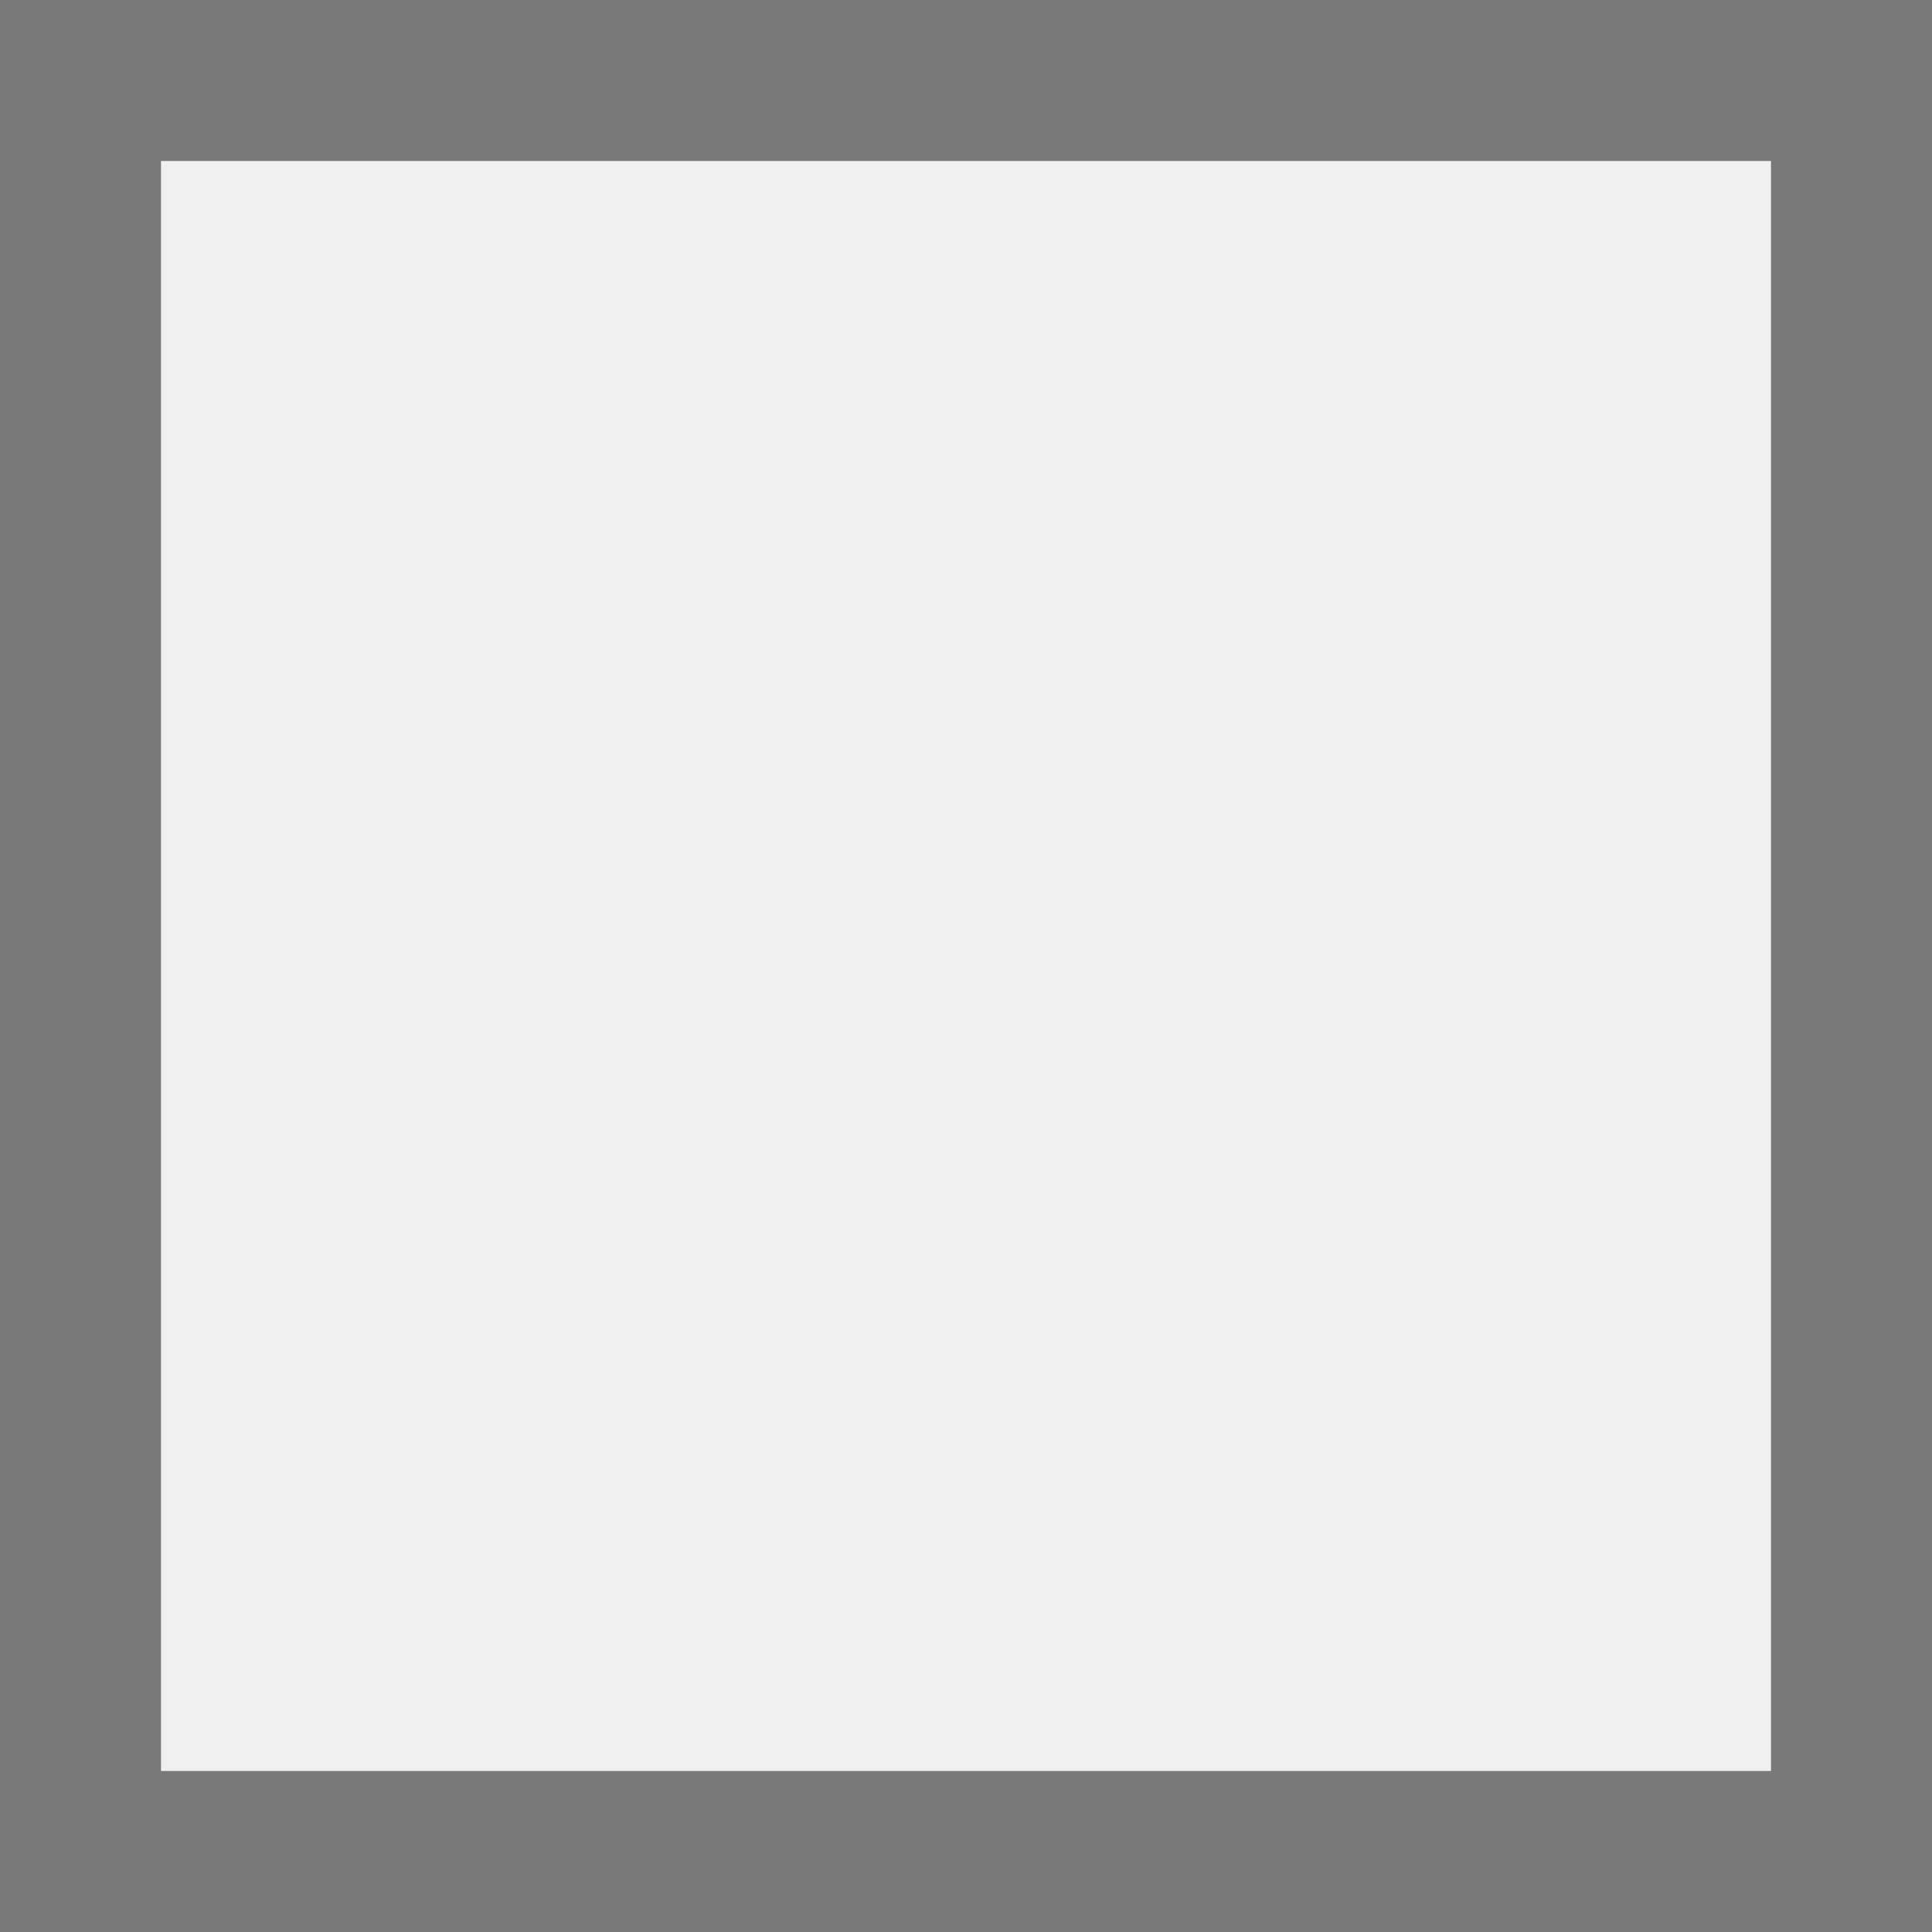
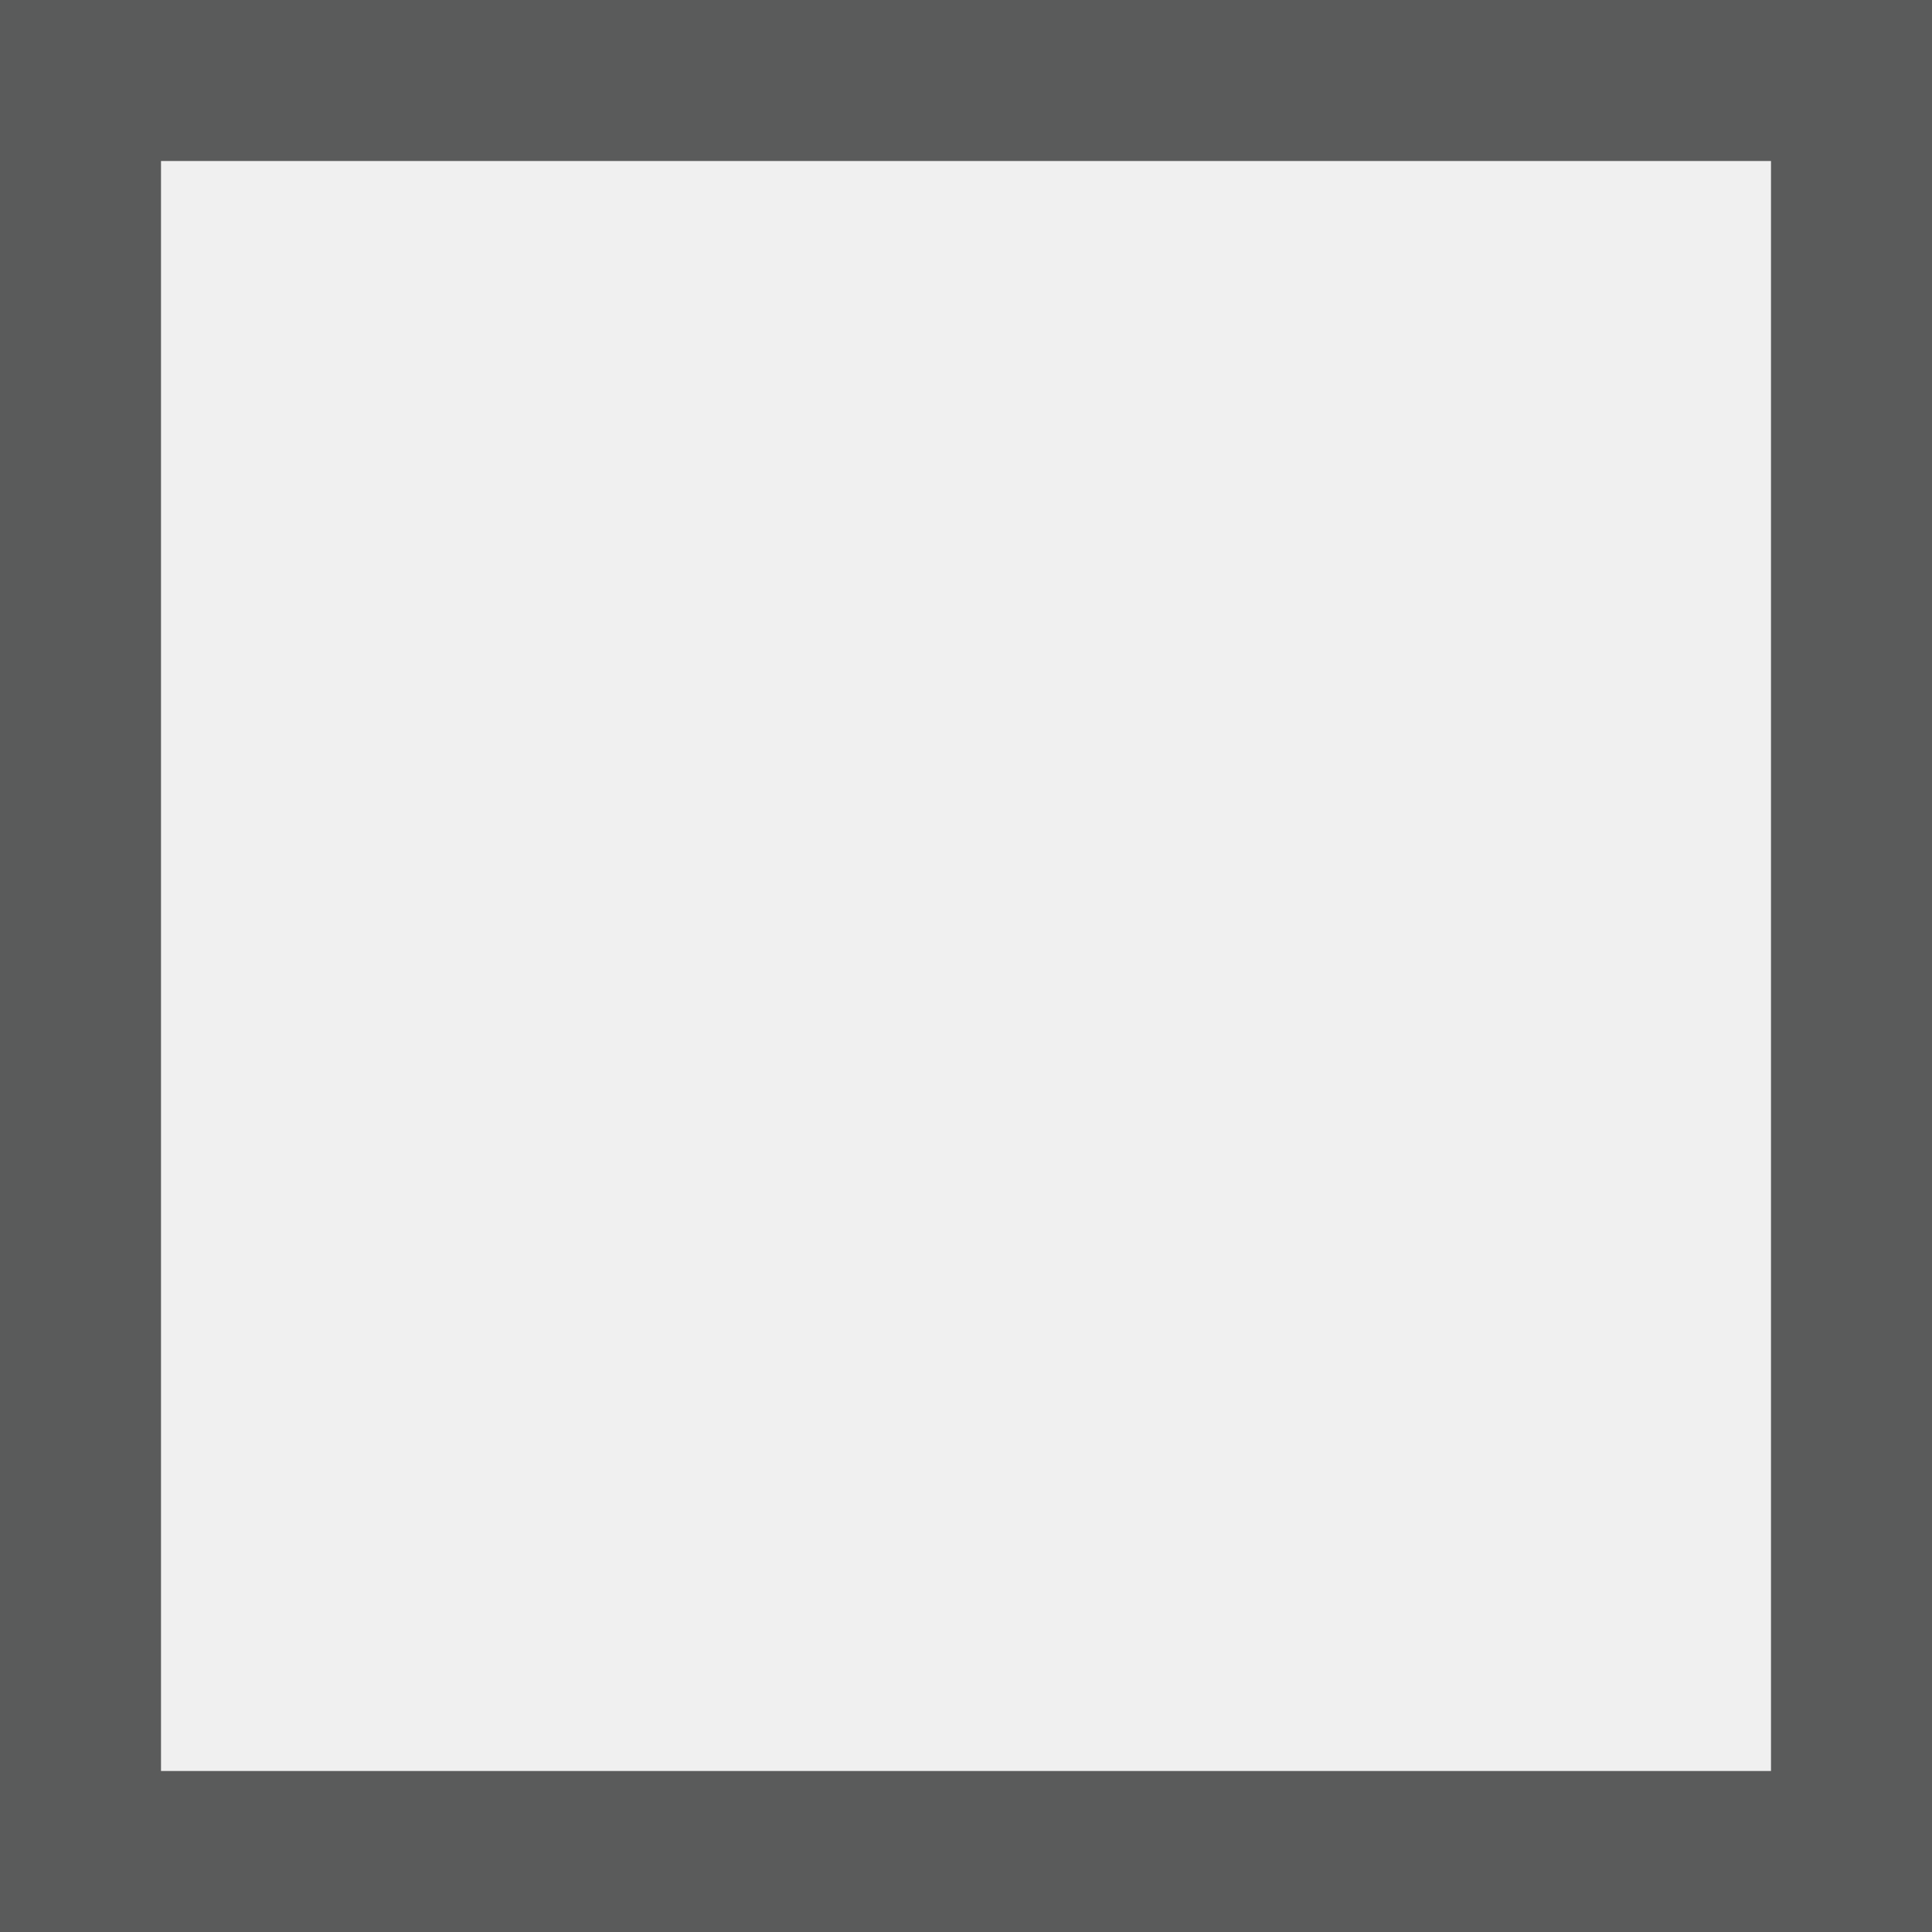
- <svg xmlns="http://www.w3.org/2000/svg" version="1.1" width="12px" height="12px" viewBox="424 195.5  12 12">
-   <path d="M 424.5 196  L 435.5 196  L 435.5 207  L 424.5 207  L 424.5 196  Z " fill-rule="nonzero" fill="#f0f0f0" stroke="none" />
-   <path d="M 424.5 196  L 435.5 196  L 435.5 207  L 424.5 207  L 424.5 196  Z " stroke-width="1" stroke="#797979" fill="none" />
+ <svg xmlns="http://www.w3.org/2000/svg" version="1.1" width="12px" height="12px" viewBox="0 23.5  12 12">
+   <path d="M 0.5 24  L 11.5 24  L 11.5 35  L 0.5 35  L 0.5 24  Z " fill-rule="nonzero" fill="#f0f0f0" stroke="none" />
+   <path d="M 0.5 24  L 11.5 24  L 11.5 35  L 0.5 35  L 0.5 24  Z " stroke-width="1" stroke="#5a5b5b" fill="none" />
</svg>
